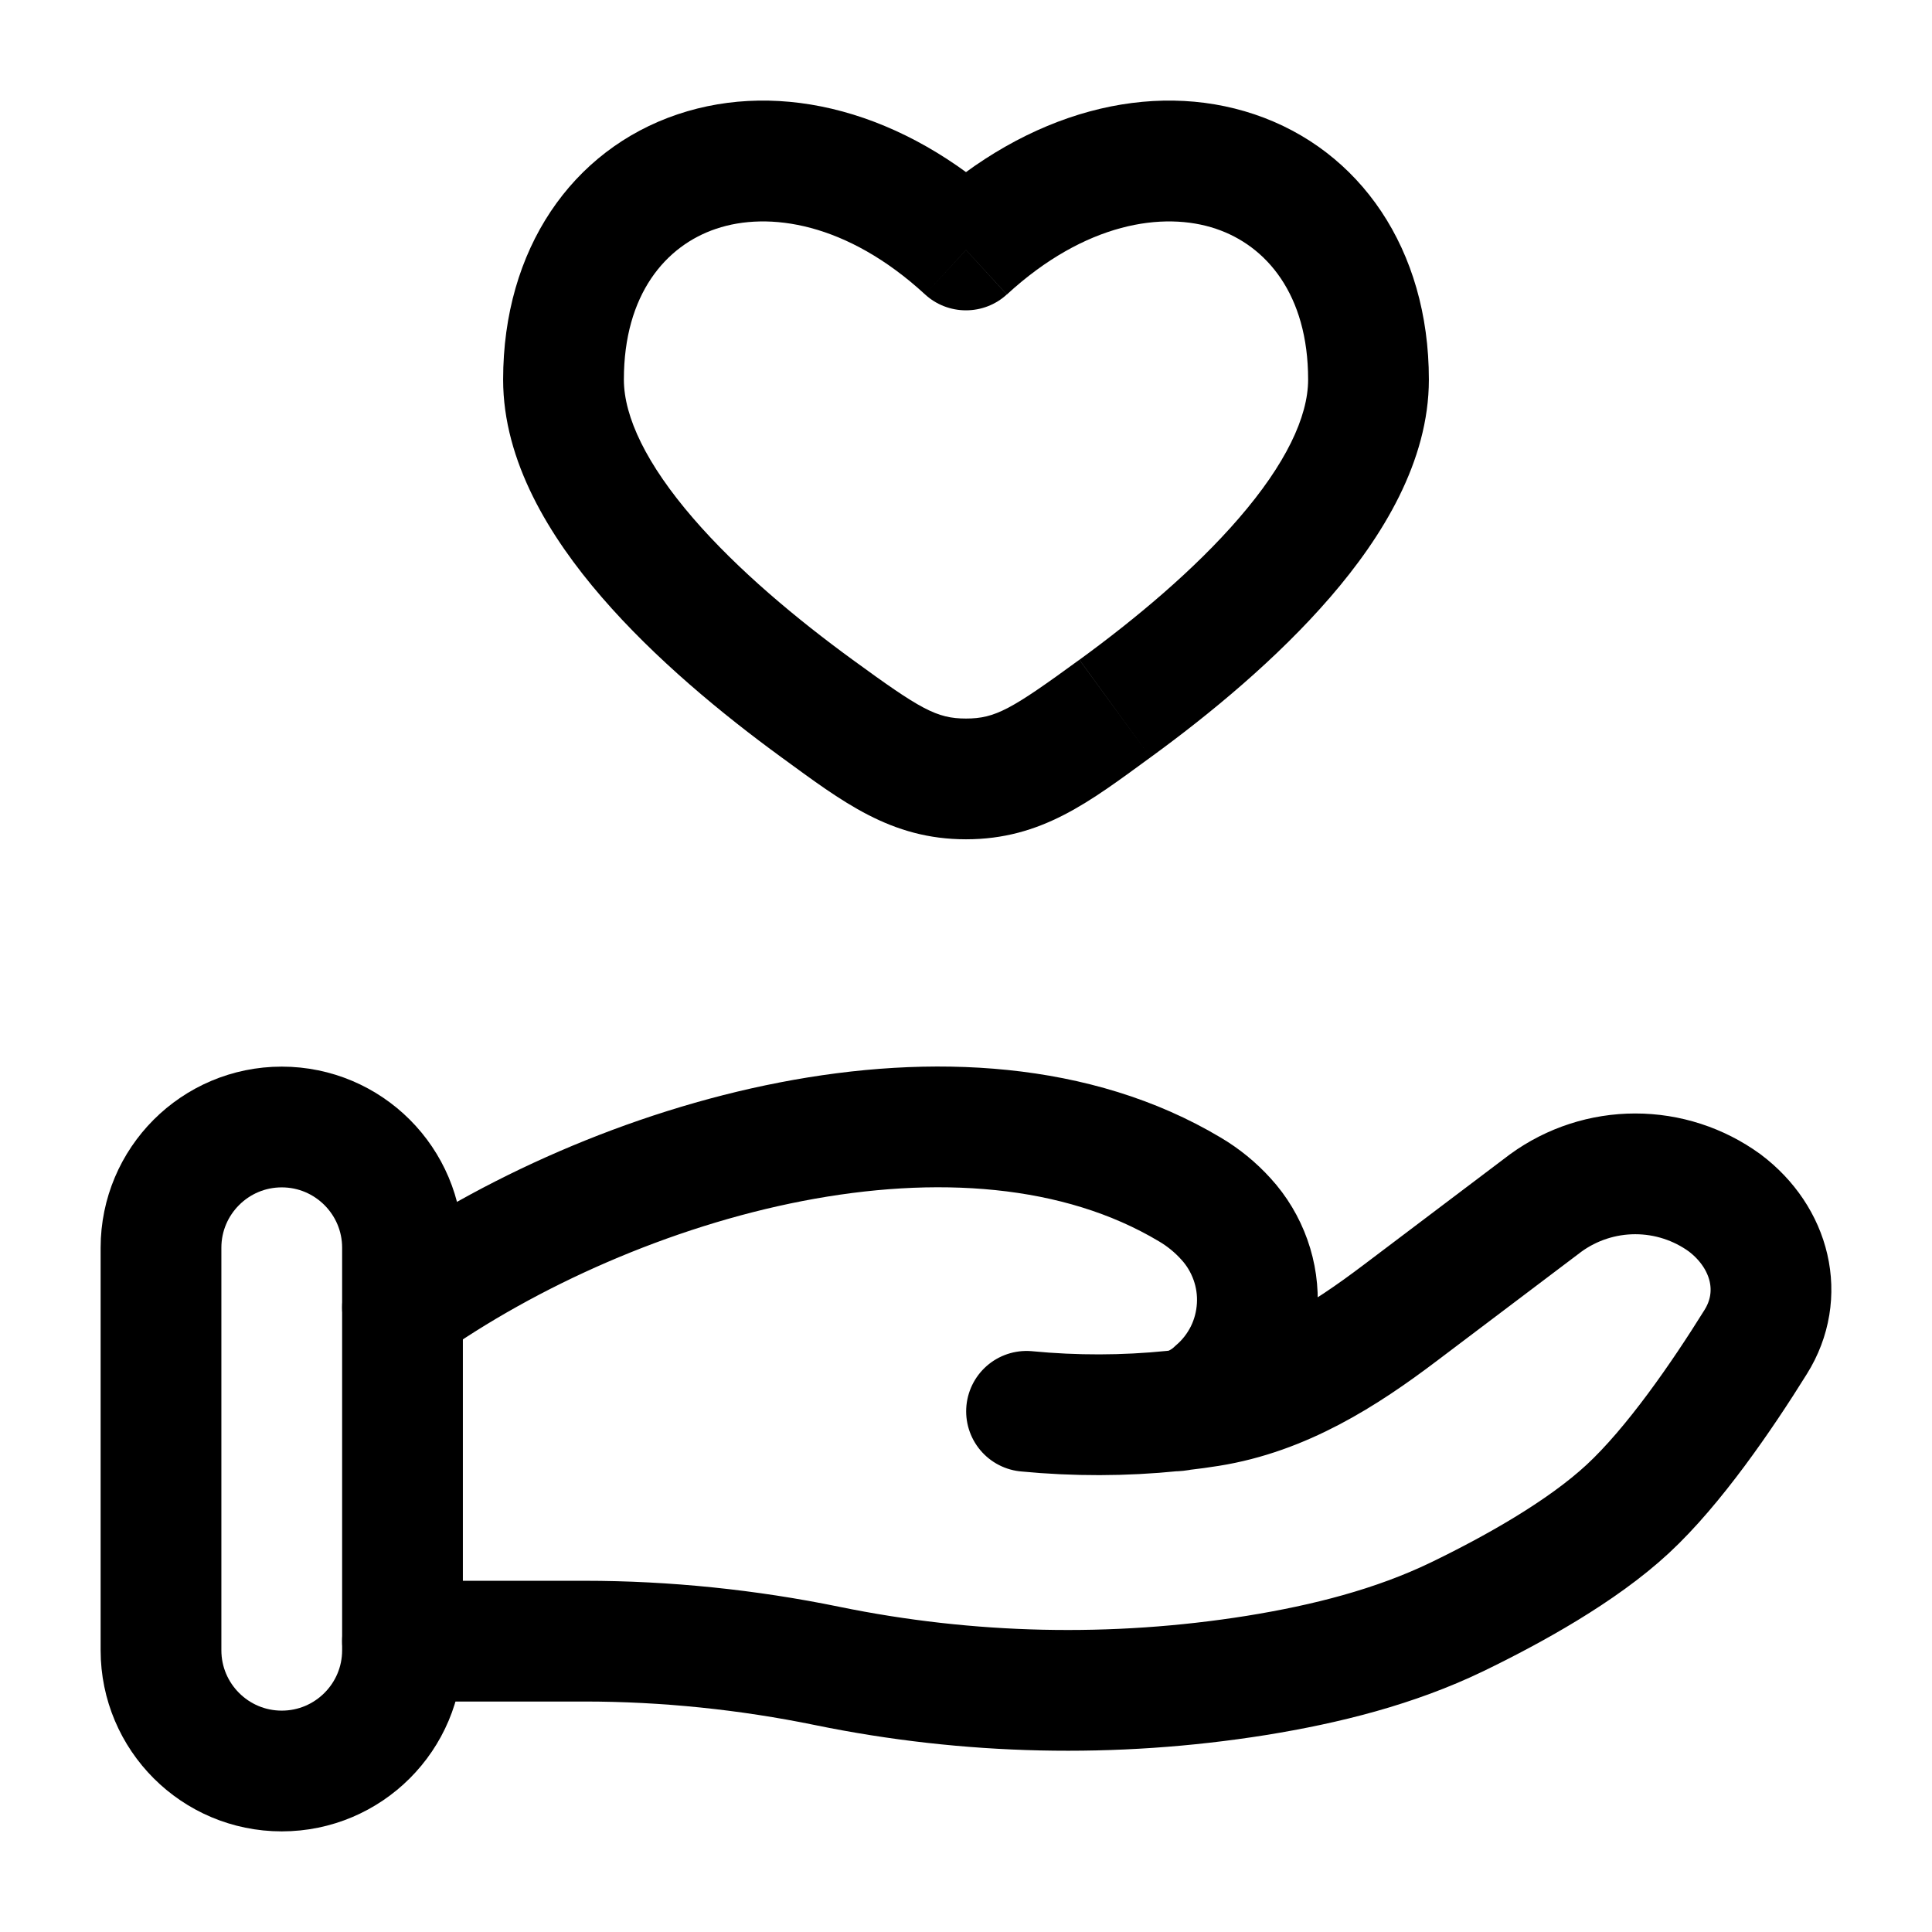
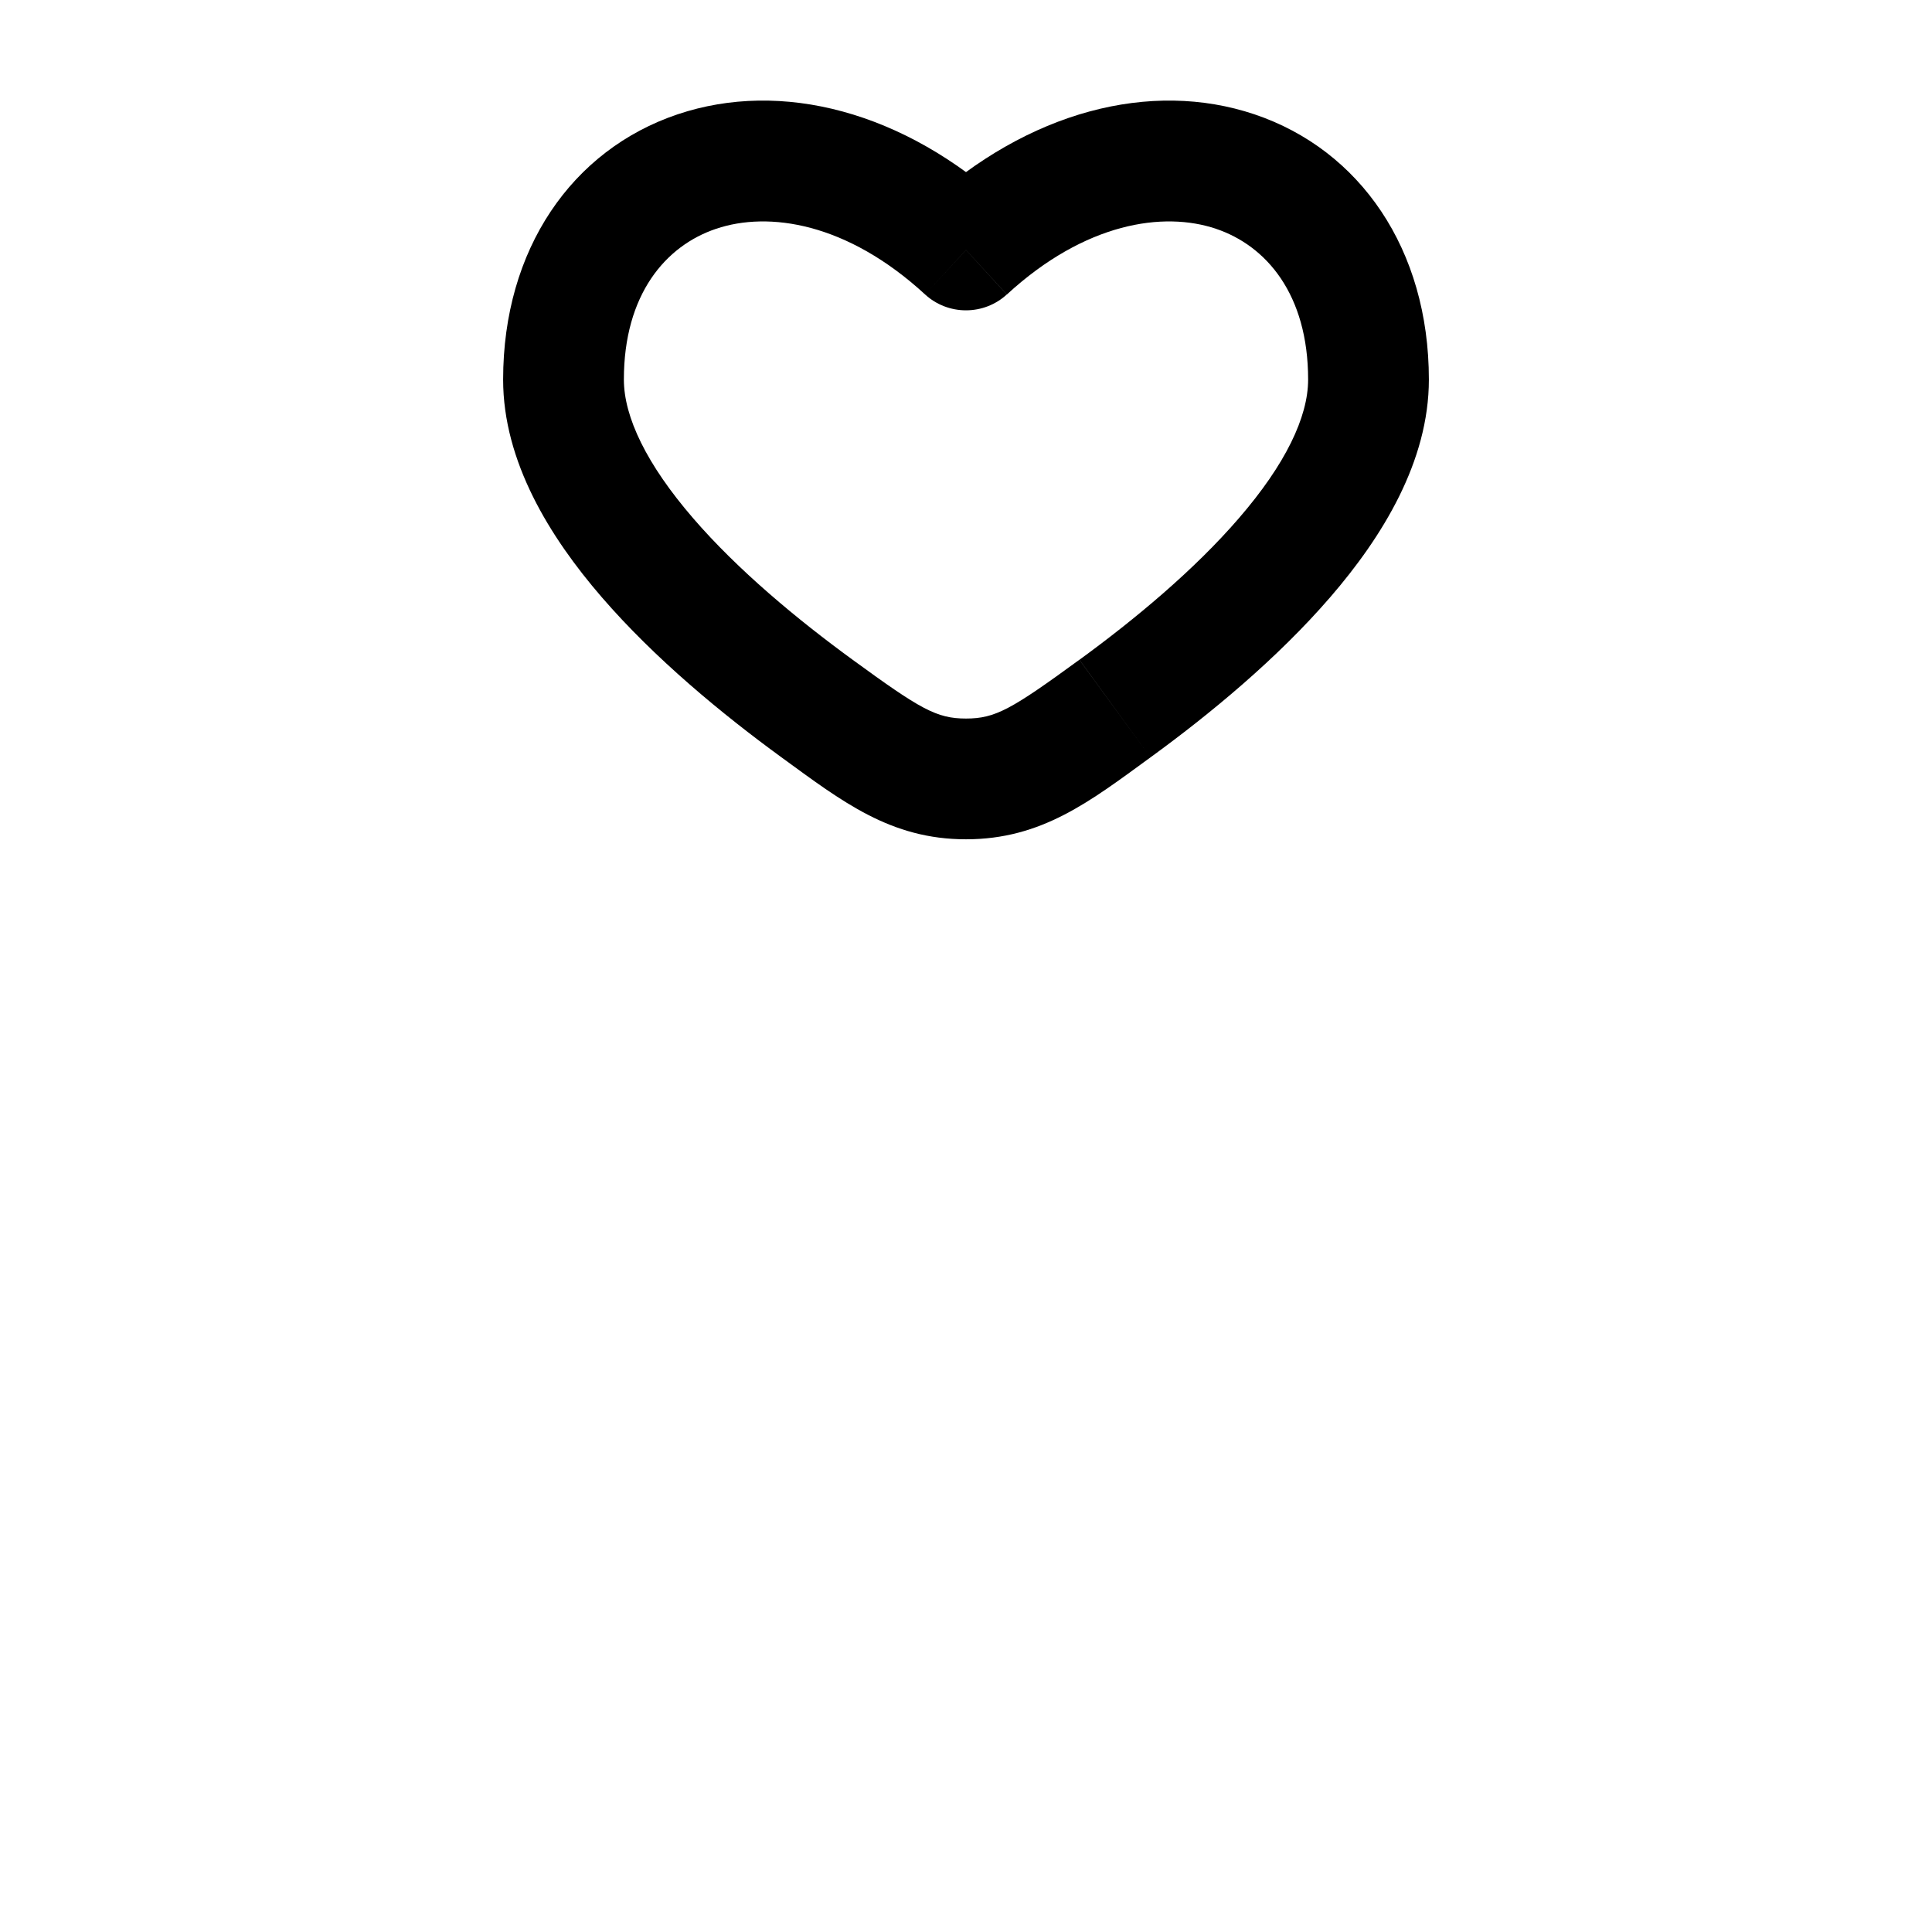
<svg xmlns="http://www.w3.org/2000/svg" width="24" height="24" viewBox="0 0 24 24" fill="none">
  <path d="M12 3.106L11.492 3.658C11.63 3.785 11.812 3.855 11.999 3.855C12.188 3.855 12.369 3.785 12.507 3.658L12 3.106ZM10.592 8.196C9.902 7.693 9.165 7.081 8.609 6.436C8.035 5.771 7.75 5.182 7.75 4.715H6.25C6.25 5.732 6.828 6.669 7.473 7.416C8.136 8.184 8.974 8.873 9.708 9.408L10.592 8.196ZM7.75 4.715C7.75 3.656 8.27 3.052 8.896 2.842C9.548 2.622 10.52 2.764 11.492 3.658L12.507 2.554C11.23 1.38 9.704 0.988 8.418 1.42C7.105 1.862 6.25 3.096 6.25 4.715H7.75ZM14.292 9.408C15.026 8.874 15.864 8.184 16.527 7.416C17.172 6.669 17.75 5.732 17.75 4.715H16.25C16.25 5.182 15.966 5.771 15.391 6.436C14.835 7.081 14.099 7.693 13.409 8.196L14.292 9.408ZM17.75 4.715C17.75 3.096 16.895 1.862 15.583 1.42C14.297 0.988 12.77 1.38 11.493 2.554L12.508 3.658C13.48 2.764 14.453 2.622 15.105 2.842C15.73 3.052 16.25 3.656 16.25 4.715H17.75ZM9.708 9.408C10.463 9.958 11.062 10.426 12 10.426V8.926C11.635 8.926 11.435 8.811 10.592 8.196L9.708 9.408ZM13.408 8.196C12.565 8.811 12.365 8.926 12 8.926V10.426C12.938 10.426 13.537 9.959 14.292 9.408L13.408 8.196Z" fill="black" />
-   <path d="M5 20.387H7.26C8.27 20.387 9.293 20.493 10.276 20.695C12.031 21.055 13.837 21.095 15.606 20.813C16.474 20.673 17.326 20.458 18.098 20.086C18.794 19.749 19.647 19.276 20.22 18.745C20.792 18.215 21.388 17.348 21.81 16.67C22.174 16.088 21.998 15.375 21.424 14.942C21.101 14.708 20.713 14.582 20.314 14.582C19.915 14.582 19.527 14.708 19.204 14.942L17.397 16.307C16.697 16.837 15.932 17.324 15.021 17.469C14.911 17.487 14.796 17.502 14.676 17.516M14.676 17.516L14.566 17.528M14.676 17.516C14.836 17.473 14.983 17.39 15.103 17.276C15.254 17.146 15.377 16.987 15.466 16.808C15.554 16.63 15.605 16.435 15.617 16.236C15.629 16.037 15.601 15.838 15.534 15.65C15.467 15.462 15.364 15.289 15.229 15.142C15.099 14.998 14.947 14.874 14.779 14.775C11.982 13.106 7.629 14.377 5 16.242M14.676 17.516C14.64 17.524 14.603 17.528 14.566 17.528M14.566 17.528C13.963 17.589 13.355 17.59 12.752 17.532" stroke="black" stroke-width="1.5" stroke-linecap="round" />
-   <path d="M5 15.5C5 14.672 4.328 14 3.5 14C2.672 14 2 14.672 2 15.5V20.5C2 21.328 2.672 22 3.5 22C4.328 22 5 21.328 5 20.5V15.5Z" stroke="black" stroke-width="1.5" />
+   <path d="M5 20.387H7.26C8.27 20.387 9.293 20.493 10.276 20.695C12.031 21.055 13.837 21.095 15.606 20.813C16.474 20.673 17.326 20.458 18.098 20.086C18.794 19.749 19.647 19.276 20.22 18.745C20.792 18.215 21.388 17.348 21.81 16.67C22.174 16.088 21.998 15.375 21.424 14.942C21.101 14.708 20.713 14.582 20.314 14.582C19.915 14.582 19.527 14.708 19.204 14.942L17.397 16.307C16.697 16.837 15.932 17.324 15.021 17.469C14.911 17.487 14.796 17.502 14.676 17.516M14.676 17.516L14.566 17.528M14.676 17.516C14.836 17.473 14.983 17.39 15.103 17.276C15.254 17.146 15.377 16.987 15.466 16.808C15.554 16.63 15.605 16.435 15.617 16.236C15.629 16.037 15.601 15.838 15.534 15.65C15.467 15.462 15.364 15.289 15.229 15.142C15.099 14.998 14.947 14.874 14.779 14.775C11.982 13.106 7.629 14.377 5 16.242M14.676 17.516C14.64 17.524 14.603 17.528 14.566 17.528M14.566 17.528C13.963 17.589 13.355 17.59 12.752 17.532" stroke-width="1.5" stroke-linecap="round" />
+   <path d="M5 15.5C5 14.672 4.328 14 3.5 14C2.672 14 2 14.672 2 15.5V20.5C2 21.328 2.672 22 3.5 22C4.328 22 5 21.328 5 20.5V15.5Z" stroke-width="1.5" />
</svg>
